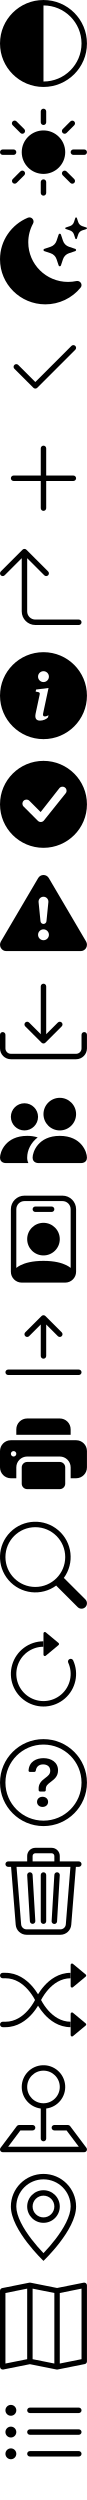
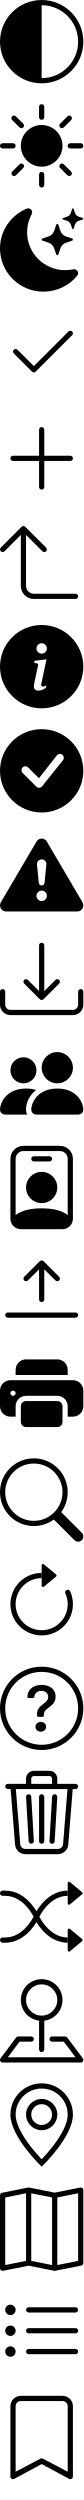
- <svg xmlns="http://www.w3.org/2000/svg" viewBox="0 0 16 460">
+ <svg xmlns="http://www.w3.org/2000/svg" viewBox="0 0 16 480">
  <defs>
    <symbol id="app-icon-circle-half" viewBox="0 0 16 16">
      <path d="M8 15A7 7 0 1 0 8 1zm0 1A8 8 0 1 1 8 0a8 8 0 0 1 0 16" />
    </symbol>
    <symbol id="app-icon-sun-fill" viewBox="0 0 16 16">
      <path d="M8 12a4 4 0 1 0 0-8 4 4 0 0 0 0 8M8 0a.5.5 0 0 1 .5.5v2a.5.5 0 0 1-1 0v-2A.5.5 0 0 1 8 0m0 13a.5.5 0 0 1 .5.5v2a.5.5 0 0 1-1 0v-2A.5.5 0 0 1 8 13m8-5a.5.5 0 0 1-.5.5h-2a.5.5 0 0 1 0-1h2a.5.5 0 0 1 .5.5M3 8a.5.5 0 0 1-.5.5h-2a.5.5 0 0 1 0-1h2A.5.5 0 0 1 3 8m10.657-5.657a.5.5 0 0 1 0 .707l-1.414 1.415a.5.5 0 1 1-.707-.708l1.414-1.414a.5.5 0 0 1 .707 0m-9.193 9.193a.5.5 0 0 1 0 .707L3.05 13.657a.5.5 0 0 1-.707-.707l1.414-1.414a.5.5 0 0 1 .707 0m9.193 2.121a.5.5 0 0 1-.707 0l-1.414-1.414a.5.5 0 0 1 .707-.707l1.414 1.414a.5.5 0 0 1 0 .707M4.464 4.465a.5.5 0 0 1-.707 0L2.343 3.05a.5.5 0 1 1 .707-.707l1.414 1.414a.5.5 0 0 1 0 .708" />
    </symbol>
    <symbol id="app-icon-moon-stars-fill" viewBox="0 0 16 16">
      <path d="M6 .278a.77.77 0 0 1 .08.858 7.2 7.2 0 0 0-.878 3.46c0 4.021 3.278 7.277 7.318 7.277q.792-.001 1.533-.16a.79.79 0 0 1 .81.316.73.73 0 0 1-.031.893A8.35 8.35 0 0 1 8.344 16C3.734 16 0 12.286 0 7.71 0 4.266 2.114 1.312 5.124.06A.75.75 0 0 1 6 .278" />
      <path d="M10.794 3.148a.217.217 0 0 1 .412 0l.387 1.162c.173.518.579.924 1.097 1.097l1.162.387a.217.217 0 0 1 0 .412l-1.162.387a1.73 1.73 0 0 0-1.097 1.097l-.387 1.162a.217.217 0 0 1-.412 0l-.387-1.162A1.73 1.73 0 0 0 9.31 6.593l-1.162-.387a.217.217 0 0 1 0-.412l1.162-.387a1.73 1.73 0 0 0 1.097-1.097zM13.863.099a.145.145 0 0 1 .274 0l.258.774c.115.346.386.617.732.732l.774.258a.145.145 0 0 1 0 .274l-.774.258a1.16 1.16 0 0 0-.732.732l-.258.774a.145.145 0 0 1-.274 0l-.258-.774a1.16 1.16 0 0 0-.732-.732l-.774-.258a.145.145 0 0 1 0-.274l.774-.258c.346-.115.617-.386.732-.732z" />
    </symbol>
    <symbol id="app-icon-check2" viewBox="0 0 16 16">
      <path d="M13.854 3.646a.5.5 0 0 1 0 .708l-7 7a.5.5 0 0 1-.708 0l-3.5-3.5a.5.5 0 1 1 .708-.708L6.5 10.293l6.646-6.647a.5.5 0 0 1 .708 0" />
    </symbol>
    <symbol id="app-icon-plus-lg" viewBox="0 0 16 16">
      <path fill-rule="evenodd" d="M8 2a.5.5 0 0 1 .5.5v5h5a.5.5 0 0 1 0 1h-5v5a.5.5 0 0 1-1 0v-5h-5a.5.5 0 0 1 0-1h5v-5A.5.5 0 0 1 8 2" />
    </symbol>
    <symbol id="app-icon-arrow-90deg-up" viewBox="0 0 16 16">
      <path fill-rule="evenodd" d="M4.854 1.146a.5.5 0 0 0-.708 0l-4 4a.5.5 0 1 0 .708.708L4 2.707V12.5A2.5 2.5 0 0 0 6.5 15h8a.5.5 0 0 0 0-1h-8A1.5 1.5 0 0 1 5 12.5V2.707l3.146 3.147a.5.5 0 1 0 .708-.708z" />
    </symbol>
    <symbol id="app-icon-info-circle-fill" viewBox="0 0 16 16">
      <path d="M8 16A8 8 0 1 0 8 0a8 8 0 0 0 0 16m.93-9.412-1 4.705c-.07.34.029.533.304.533.194 0 .487-.07.686-.246l-.088.416c-.287.346-.92.598-1.465.598-.703 0-1.002-.422-.808-1.319l.738-3.468c.064-.293.006-.399-.287-.47l-.451-.081.082-.381 2.29-.287zM8 5.5a1 1 0 1 1 0-2 1 1 0 0 1 0 2" />
    </symbol>
    <symbol id="app-icon-check-circle-fill" viewBox="0 0 16 16">
      <path d="M16 8A8 8 0 1 1 0 8a8 8 0 0 1 16 0m-3.97-3.03a.75.75 0 0 0-1.08.022L7.477 9.417 5.384 7.323a.75.75 0 0 0-1.06 1.06L6.97 11.03a.75.75 0 0 0 1.079-.02l3.992-4.99a.75.75 0 0 0-.01-1.05z" />
    </symbol>
    <symbol id="app-icon-exclamation-triangle-fill" viewBox="0 0 16 16">
      <path d="M8.982 1.566a1.13 1.13 0 0 0-1.96 0L.165 13.233c-.457.778.091 1.767.98 1.767h13.713c.889 0 1.438-.99.98-1.767zM8 5c.535 0 .954.462.9.995l-.35 3.507a.552.552 0 0 1-1.1 0L7.1 5.995A.905.905 0 0 1 8 5m.002 6a1 1 0 1 1 0 2 1 1 0 0 1 0-2" />
    </symbol>
    <symbol id="app-icon-download" viewBox="0 0 16 16">
      <path d="M.5 9.9a.5.5 0 0 1 .5.5v2.5a1 1 0 0 0 1 1h12a1 1 0 0 0 1-1v-2.5a.5.5 0 0 1 1 0v2.5a2 2 0 0 1-2 2H2a2 2 0 0 1-2-2v-2.5a.5.5 0 0 1 .5-.5" />
      <path d="M7.646 11.854a.5.5 0 0 0 .708 0l3-3a.5.5 0 0 0-.708-.708L8.5 10.293V1.5a.5.5 0 0 0-1 0v8.793L5.354 8.146a.5.5 0 1 0-.708.708z" />
    </symbol>
    <symbol id="app-icon-people-fill" viewBox="0 0 16 16">
      <path d="M7 14s-1 0-1-1 1-4 5-4 5 3 5 4-1 1-1 1zm4-6a3 3 0 1 0 0-6 3 3 0 0 0 0 6m-5.784 6A2.24 2.24 0 0 1 5 13c0-1.355.68-2.75 1.936-3.72A6.3 6.3 0 0 0 5 9c-4 0-5 3-5 4s1 1 1 1zM4.5 8a2.5 2.5 0 1 0 0-5 2.5 2.5 0 0 0 0 5" />
    </symbol>
    <symbol id="app-icon-person-badge" viewBox="0 0 16 16">
      <path d="M6.5 2a.5.5 0 0 0 0 1h3a.5.5 0 0 0 0-1zM11 8a3 3 0 1 1-6 0 3 3 0 0 1 6 0" />
      <path d="M4.5 0A2.5 2.5 0 0 0 2 2.5V14a2 2 0 0 0 2 2h8a2 2 0 0 0 2-2V2.5A2.5 2.5 0 0 0 11.5 0zM3 2.5A1.5 1.5 0 0 1 4.5 1h7A1.5 1.5 0 0 1 13 2.5v10.795a4.2 4.2 0 0 0-.776-.492C11.392 12.387 10.063 12 8 12s-3.392.387-4.224.803a4.2 4.2 0 0 0-.776.492z" />
    </symbol>
    <symbol id="app-icon-arrow-bar-up" viewBox="0 0 16 16">
      <path fill-rule="evenodd" d="M8 10a.5.5 0 0 0 .5-.5V3.707l2.146 2.147a.5.5 0 0 0 .708-.708l-3-3a.5.5 0 0 0-.708 0l-3 3a.5.5 0 1 0 .708.708L7.5 3.707V9.5a.5.5 0 0 0 .5.5m-7 2.5a.5.5 0 0 1 .5-.5h13a.5.5 0 0 1 0 1h-13a.5.5 0 0 1-.5-.5" />
    </symbol>
    <symbol id="app-icon-printer-fill" viewBox="0 0 16 16">
      <path d="M5 1a2 2 0 0 0-2 2v1h10V3a2 2 0 0 0-2-2zm6 8H5a1 1 0 0 0-1 1v3a1 1 0 0 0 1 1h6a1 1 0 0 0 1-1v-3a1 1 0 0 0-1-1" />
      <path d="M0 7a2 2 0 0 1 2-2h12a2 2 0 0 1 2 2v3a2 2 0 0 1-2 2h-1v-2a2 2 0 0 0-2-2H5a2 2 0 0 0-2 2v2H2a2 2 0 0 1-2-2zm2.5 1a.5.5 0 1 0 0-1 .5.5 0 0 0 0 1" />
    </symbol>
    <symbol id="app-icon-search" viewBox="0 0 16 16">
      <path d="M11.742 10.344a6.5 6.5 0 1 0-1.397 1.398h-.001q.044.06.098.115l3.85 3.85a1 1 0 0 0 1.415-1.414l-3.85-3.85a1 1 0 0 0-.115-.1zM12 6.5a5.5 5.5 0 1 1-11 0 5.5 5.5 0 0 1 11 0" />
    </symbol>
    <symbol id="app-icon-arrow-clockwise" viewBox="0 0 16 16">
      <path fill-rule="evenodd" d="M8 3a5 5 0 1 0 4.546 2.914.5.5 0 0 1 .908-.417A6 6 0 1 1 8 2z" />
      <path d="M8 4.466V.534a.25.25 0 0 1 .41-.192l2.36 1.966c.12.1.12.284 0 .384L8.41 4.658A.25.25 0 0 1 8 4.466" />
    </symbol>
    <symbol id="app-icon-question-circle" viewBox="0 0 16 16">
      <path d="M8 15A7 7 0 1 1 8 1a7 7 0 0 1 0 14m0 1A8 8 0 1 0 8 0a8 8 0 0 0 0 16" />
      <path d="M5.255 5.786a.237.237 0 0 0 .241.247h.825c.138 0 .248-.113.266-.25.09-.656.54-1.134 1.342-1.134.686 0 1.314.343 1.314 1.168 0 .635-.374.927-.965 1.371-.673.489-1.206 1.06-1.168 1.987l.003.217a.25.25 0 0 0 .25.246h.811a.25.25 0 0 0 .25-.25v-.105c0-.718.273-.927 1.01-1.486.609-.463 1.244-.977 1.244-2.056 0-1.511-1.276-2.241-2.673-2.241-1.267 0-2.655.59-2.75 2.286m1.557 5.763c0 .533.425.927 1.01.927.609 0 1.028-.394 1.028-.927 0-.552-.42-.94-1.029-.94-.584 0-1.009.388-1.009.94" />
    </symbol>
    <symbol id="app-icon-trash3" viewBox="0 0 16 16">
      <path d="M6.5 1h3a.5.5 0 0 1 .5.5v1H6v-1a.5.5 0 0 1 .5-.5M11 2.5v-1A1.5 1.5 0 0 0 9.5 0h-3A1.5 1.5 0 0 0 5 1.5v1H1.5a.5.5 0 0 0 0 1h.538l.853 10.66A2 2 0 0 0 4.885 16h6.23a2 2 0 0 0 1.994-1.84l.853-10.66h.538a.5.5 0 0 0 0-1zm1.958 1-.846 10.58a1 1 0 0 1-.997.92h-6.23a1 1 0 0 1-.997-.92L3.042 3.5zm-7.487 1a.5.5 0 0 1 .528.47l.5 8.5a.5.5 0 0 1-.998.06L5 5.03a.5.5 0 0 1 .47-.53Zm5.058 0a.5.5 0 0 1 .47.53l-.5 8.5a.5.5 0 1 1-.998-.06l.5-8.5a.5.5 0 0 1 .528-.47M8 4.5a.5.5 0 0 1 .5.5v8.5a.5.5 0 0 1-1 0V5a.5.5 0 0 1 .5-.5" />
    </symbol>
    <symbol id="app-icon-shuffle" viewBox="0 0 16 16">
      <path fill-rule="evenodd" d="M0 3.5A.5.5 0 0 1 .5 3H1c2.202 0 3.827 1.24 4.874 2.418.49.552.865 1.102 1.126 1.532.26-.43.636-.98 1.126-1.532C9.173 4.24 10.798 3 13 3v1c-1.798 0-3.173 1.01-4.126 2.082A9.6 9.6 0 0 0 7.556 8a9.6 9.6 0 0 0 1.317 1.918C9.828 10.99 11.204 12 13 12v1c-2.202 0-3.827-1.24-4.874-2.418A10.6 10.6 0 0 1 7 9.05c-.26.43-.636.98-1.126 1.532C4.827 11.76 3.202 13 1 13H.5a.5.5 0 0 1 0-1H1c1.798 0 3.173-1.01 4.126-2.082A9.6 9.6 0 0 0 6.444 8a9.6 9.6 0 0 0-1.317-1.918C4.172 5.01 2.796 4 1 4H.5a.5.5 0 0 1-.5-.5" />
      <path d="M13 5.466V1.534a.25.25 0 0 1 .41-.192l2.36 1.966c.12.1.12.284 0 .384l-2.36 1.966a.25.25 0 0 1-.41-.192m0 9v-3.932a.25.25 0 0 1 .41-.192l2.36 1.966c.12.1.12.284 0 .384l-2.36 1.966a.25.25 0 0 1-.41-.192" />
    </symbol>
    <symbol id="app-icon-pin-map" viewBox="0 0 16 16">
      <path fill-rule="evenodd" d="M3.1 11.2a.5.5 0 0 1 .4-.2H6a.5.5 0 0 1 0 1H3.75L1.5 15h13l-2.25-3H10a.5.5 0 0 1 0-1h2.5a.5.5 0 0 1 .4.2l3 4a.5.5 0 0 1-.4.8H.5a.5.5 0 0 1-.4-.8z" />
      <path fill-rule="evenodd" d="M8 1a3 3 0 1 0 0 6 3 3 0 0 0 0-6M4 4a4 4 0 1 1 4.5 3.969V13.5a.5.5 0 0 1-1 0V7.97A4 4 0 0 1 4 3.999z" />
    </symbol>
    <symbol id="app-icon-geo-alt" viewBox="0 0 16 16">
      <path d="M12.166 8.94c-.524 1.062-1.234 2.12-1.96 3.07A32 32 0 0 1 8 14.58a32 32 0 0 1-2.206-2.57c-.726-.95-1.436-2.008-1.96-3.07C3.304 7.867 3 6.862 3 6a5 5 0 0 1 10 0c0 .862-.305 1.867-.834 2.94M8 16s6-5.686 6-10A6 6 0 0 0 2 6c0 4.314 6 10 6 10" />
      <path d="M8 8a2 2 0 1 1 0-4 2 2 0 0 1 0 4m0 1a3 3 0 1 0 0-6 3 3 0 0 0 0 6" />
    </symbol>
    <symbol id="app-icon-map" viewBox="0 0 16 16">
      <path fill-rule="evenodd" d="M15.817.113A.5.5 0 0 1 16 .5v14a.5.5 0 0 1-.402.49l-5 1a.5.5 0 0 1-.196 0L5.5 15.01l-4.902.98A.5.5 0 0 1 0 15.5v-14a.5.5 0 0 1 .402-.49l5-1a.5.5 0 0 1 .196 0L10.5.99l4.902-.98a.5.5 0 0 1 .415.103M10 1.91l-4-.8v12.98l4 .8zm1 12.98 4-.8V1.11l-4 .8zm-6-.8V1.11l-4 .8v12.98z" />
    </symbol>
    <symbol id="app-icon-list-ul" viewBox="0 0 16 16">
      <path fill-rule="evenodd" d="M5 11.5a.5.5 0 0 1 .5-.5h9a.5.5 0 0 1 0 1h-9a.5.5 0 0 1-.5-.5m0-4a.5.5 0 0 1 .5-.5h9a.5.5 0 0 1 0 1h-9a.5.5 0 0 1-.5-.5m0-4a.5.5 0 0 1 .5-.5h9a.5.5 0 0 1 0 1h-9a.5.5 0 0 1-.5-.5m-3 1a1 1 0 1 0 0-2 1 1 0 0 0 0 2m0 4a1 1 0 1 0 0-2 1 1 0 0 0 0 2m0 4a1 1 0 1 0 0-2 1 1 0 0 0 0 2" />
    </symbol>
+     <symbol id="app-icon-bookmark" viewBox="0 0 16 16">
+       <path d="M2 2a2 2 0 0 1 2-2h8a2 2 0 0 1 2 2v13.5a.5.5 0 0 1-.777.416L8 13.101l-5.223 2.815A.5.5 0 0 1 2 15.5zm2-1a1 1 0 0 0-1 1v12.566l4.723-2.482a.5.5 0 0 1 .554 0L13 14.566V2a1 1 0 0 0-1-1z" />
+     </symbol>
  </defs>
  <use href="#app-icon-circle-half" x="0" y="0" width="16" height="16" />
  <use href="#app-icon-sun-fill" x="0" y="20" width="16" height="16" />
  <use href="#app-icon-moon-stars-fill" x="0" y="40" width="16" height="16" />
  <use href="#app-icon-check2" x="0" y="60" width="16" height="16" />
  <use href="#app-icon-plus-lg" x="0" y="80" width="16" height="16" />
  <use href="#app-icon-arrow-90deg-up" x="0" y="100" width="16" height="16" />
  <use href="#app-icon-info-circle-fill" x="0" y="120" width="16" height="16" />
  <use href="#app-icon-check-circle-fill" x="0" y="140" width="16" height="16" />
  <use href="#app-icon-exclamation-triangle-fill" x="0" y="160" width="16" height="16" />
  <use href="#app-icon-download" x="0" y="180" width="16" height="16" />
  <use href="#app-icon-people-fill" x="0" y="200" width="16" height="16" />
  <use href="#app-icon-person-badge" x="0" y="220" width="16" height="16" />
  <use href="#app-icon-arrow-bar-up" x="0" y="240" width="16" height="16" />
  <use href="#app-icon-printer-fill" x="0" y="260" width="16" height="16" />
  <use href="#app-icon-search" x="0" y="280" width="16" height="16" />
  <use href="#app-icon-arrow-clockwise" x="0" y="300" width="16" height="16" />
  <use href="#app-icon-question-circle" x="0" y="320" width="16" height="16" />
  <use href="#app-icon-trash3" x="0" y="340" width="16" height="16" />
  <use href="#app-icon-shuffle" x="0" y="360" width="16" height="16" />
  <use href="#app-icon-pin-map" x="0" y="380" width="16" height="16" />
  <use href="#app-icon-geo-alt" x="0" y="400" width="16" height="16" />
  <use href="#app-icon-map" x="0" y="420" width="16" height="16" />
  <use href="#app-icon-list-ul" x="0" y="440" width="16" height="16" />
+   <use href="#app-icon-bookmark" x="0" y="460" width="16" height="16" />
</svg>
